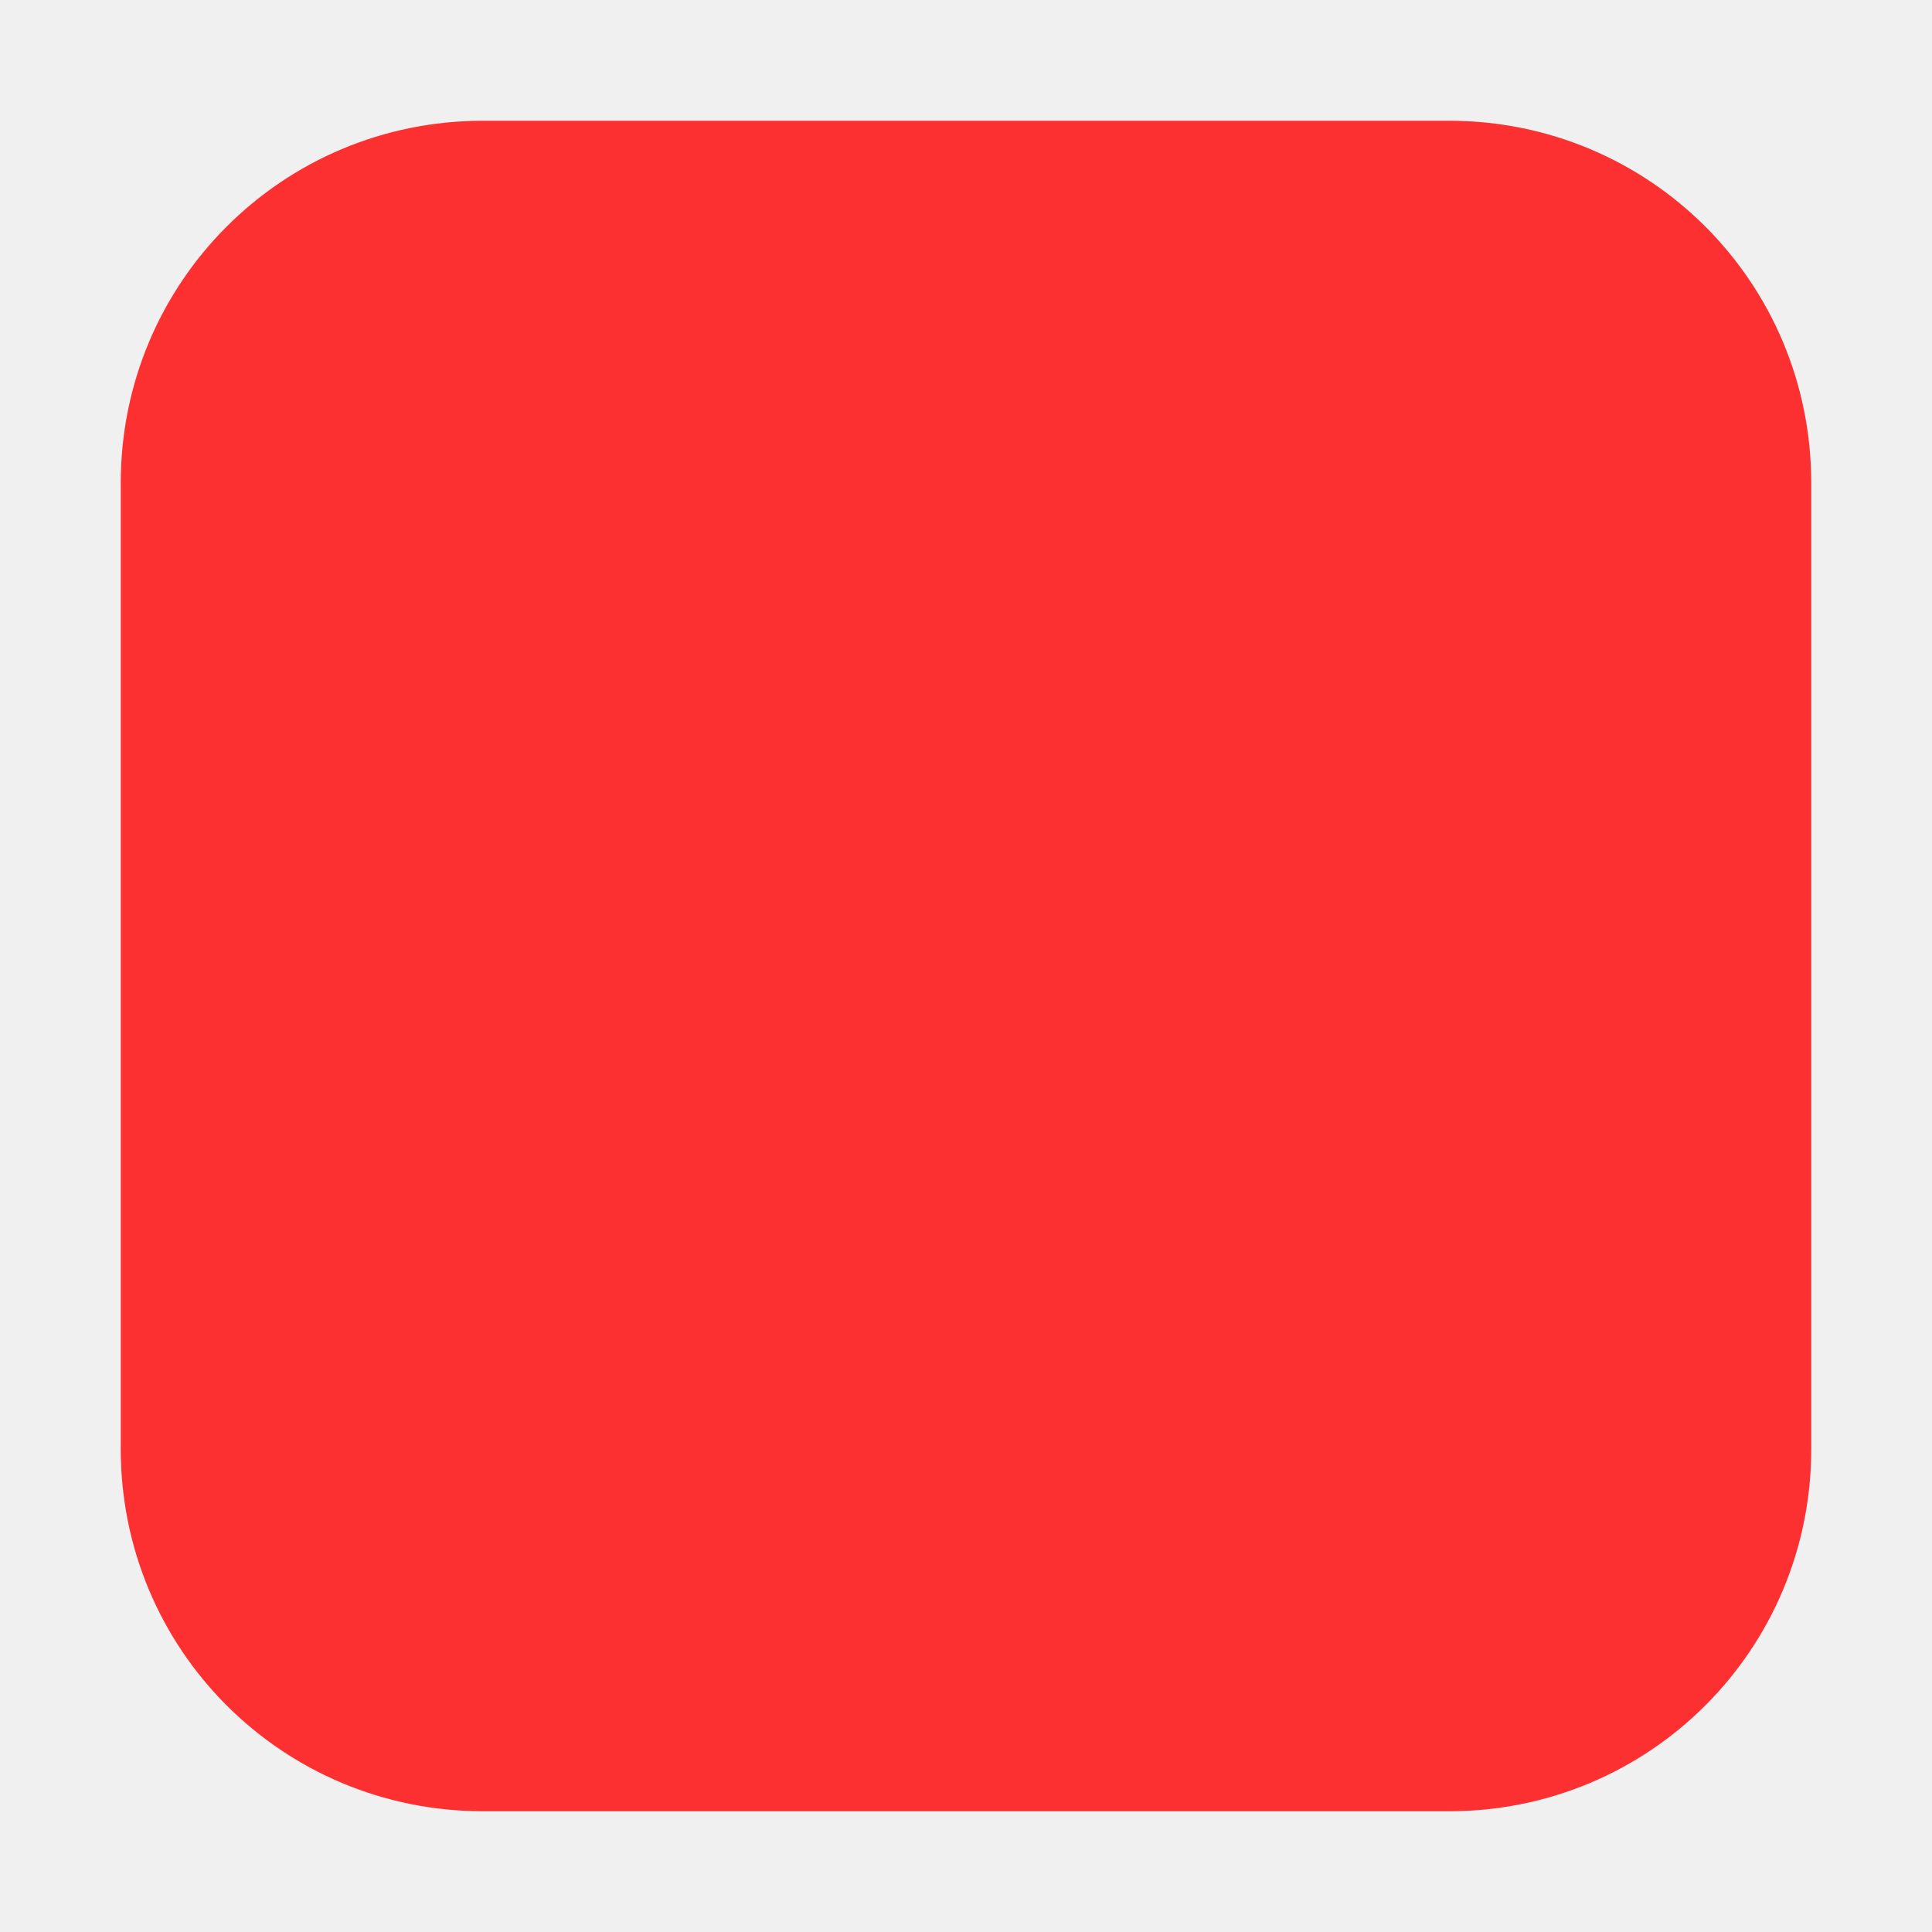
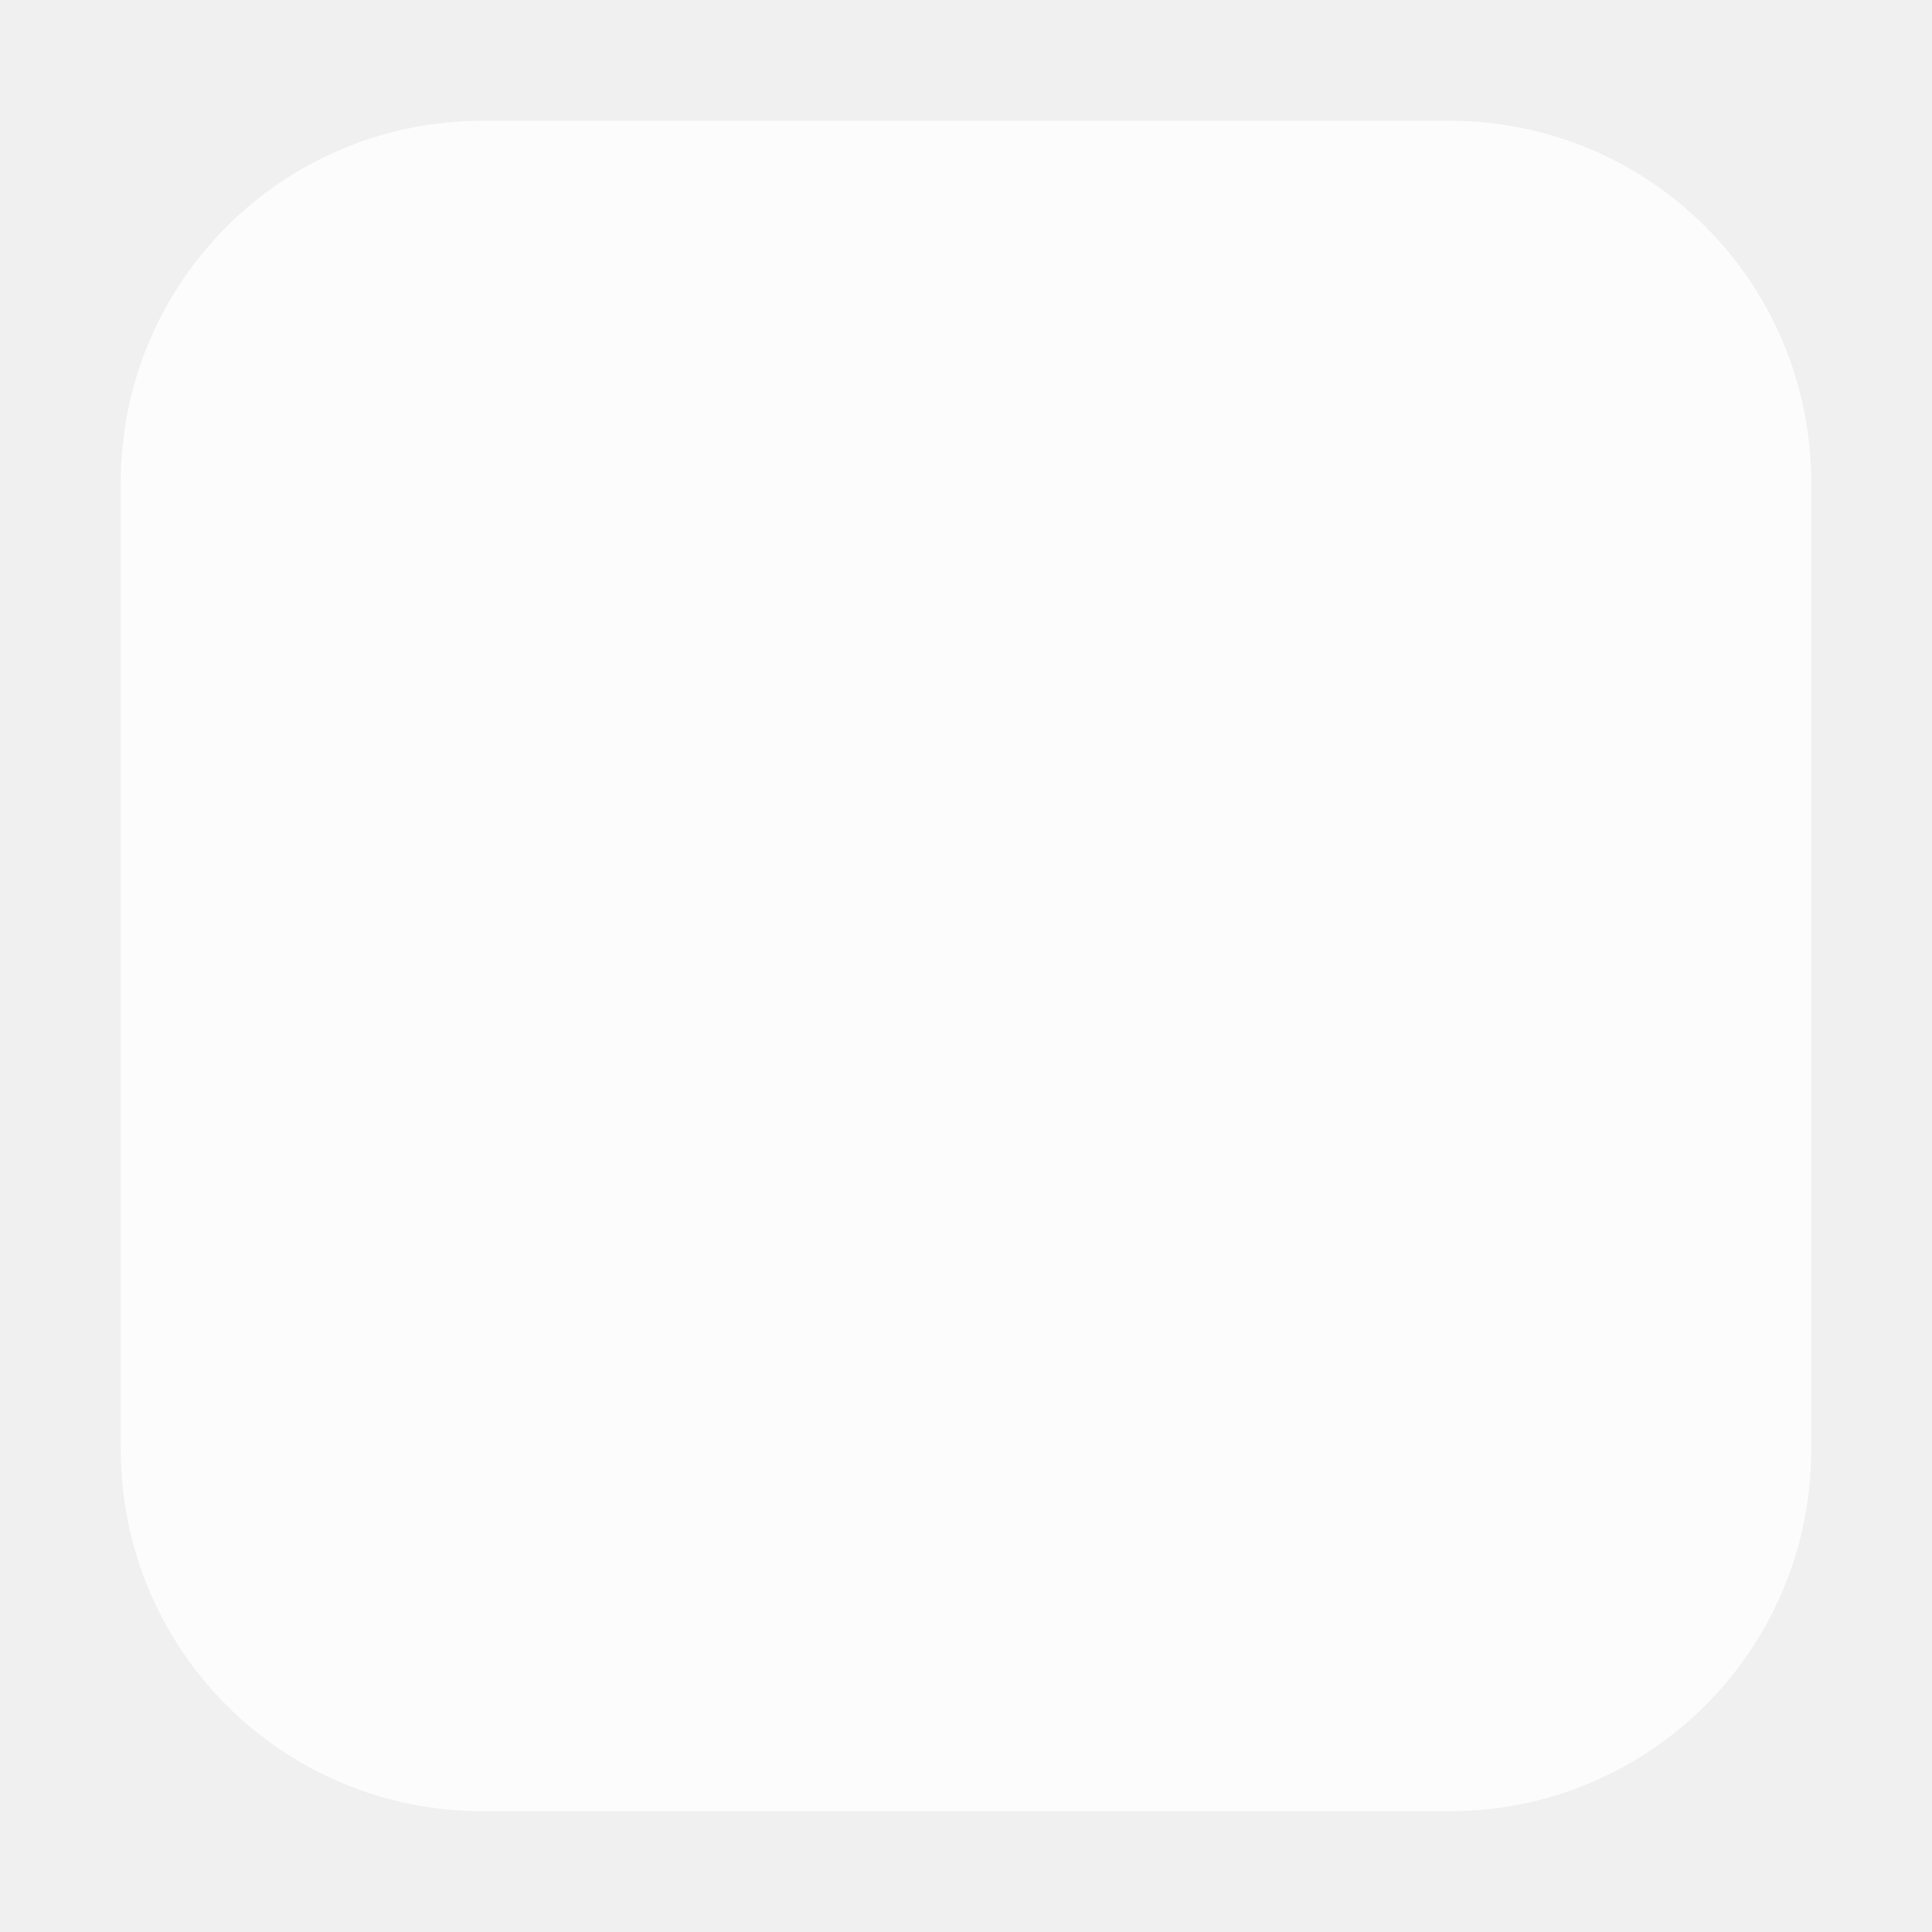
<svg xmlns="http://www.w3.org/2000/svg" width="16" height="16">
-   <path fill="red" fill-opacity=".8" d="m4 1c-1.662 0-3 1.338-3 3v8c0 1.662 1.338 3 3 3h8c1.662 0 3-1.338 3-3v-8c0-1.662-1.338-3-3-3z" />
+   <path fill="#fff" fill-opacity=".8" d="m4 1c-1.662 0-3 1.338-3 3v8c0 1.662 1.338 3 3 3h8c1.662 0 3-1.338 3-3v-8c0-1.662-1.338-3-3-3z" />
</svg>
